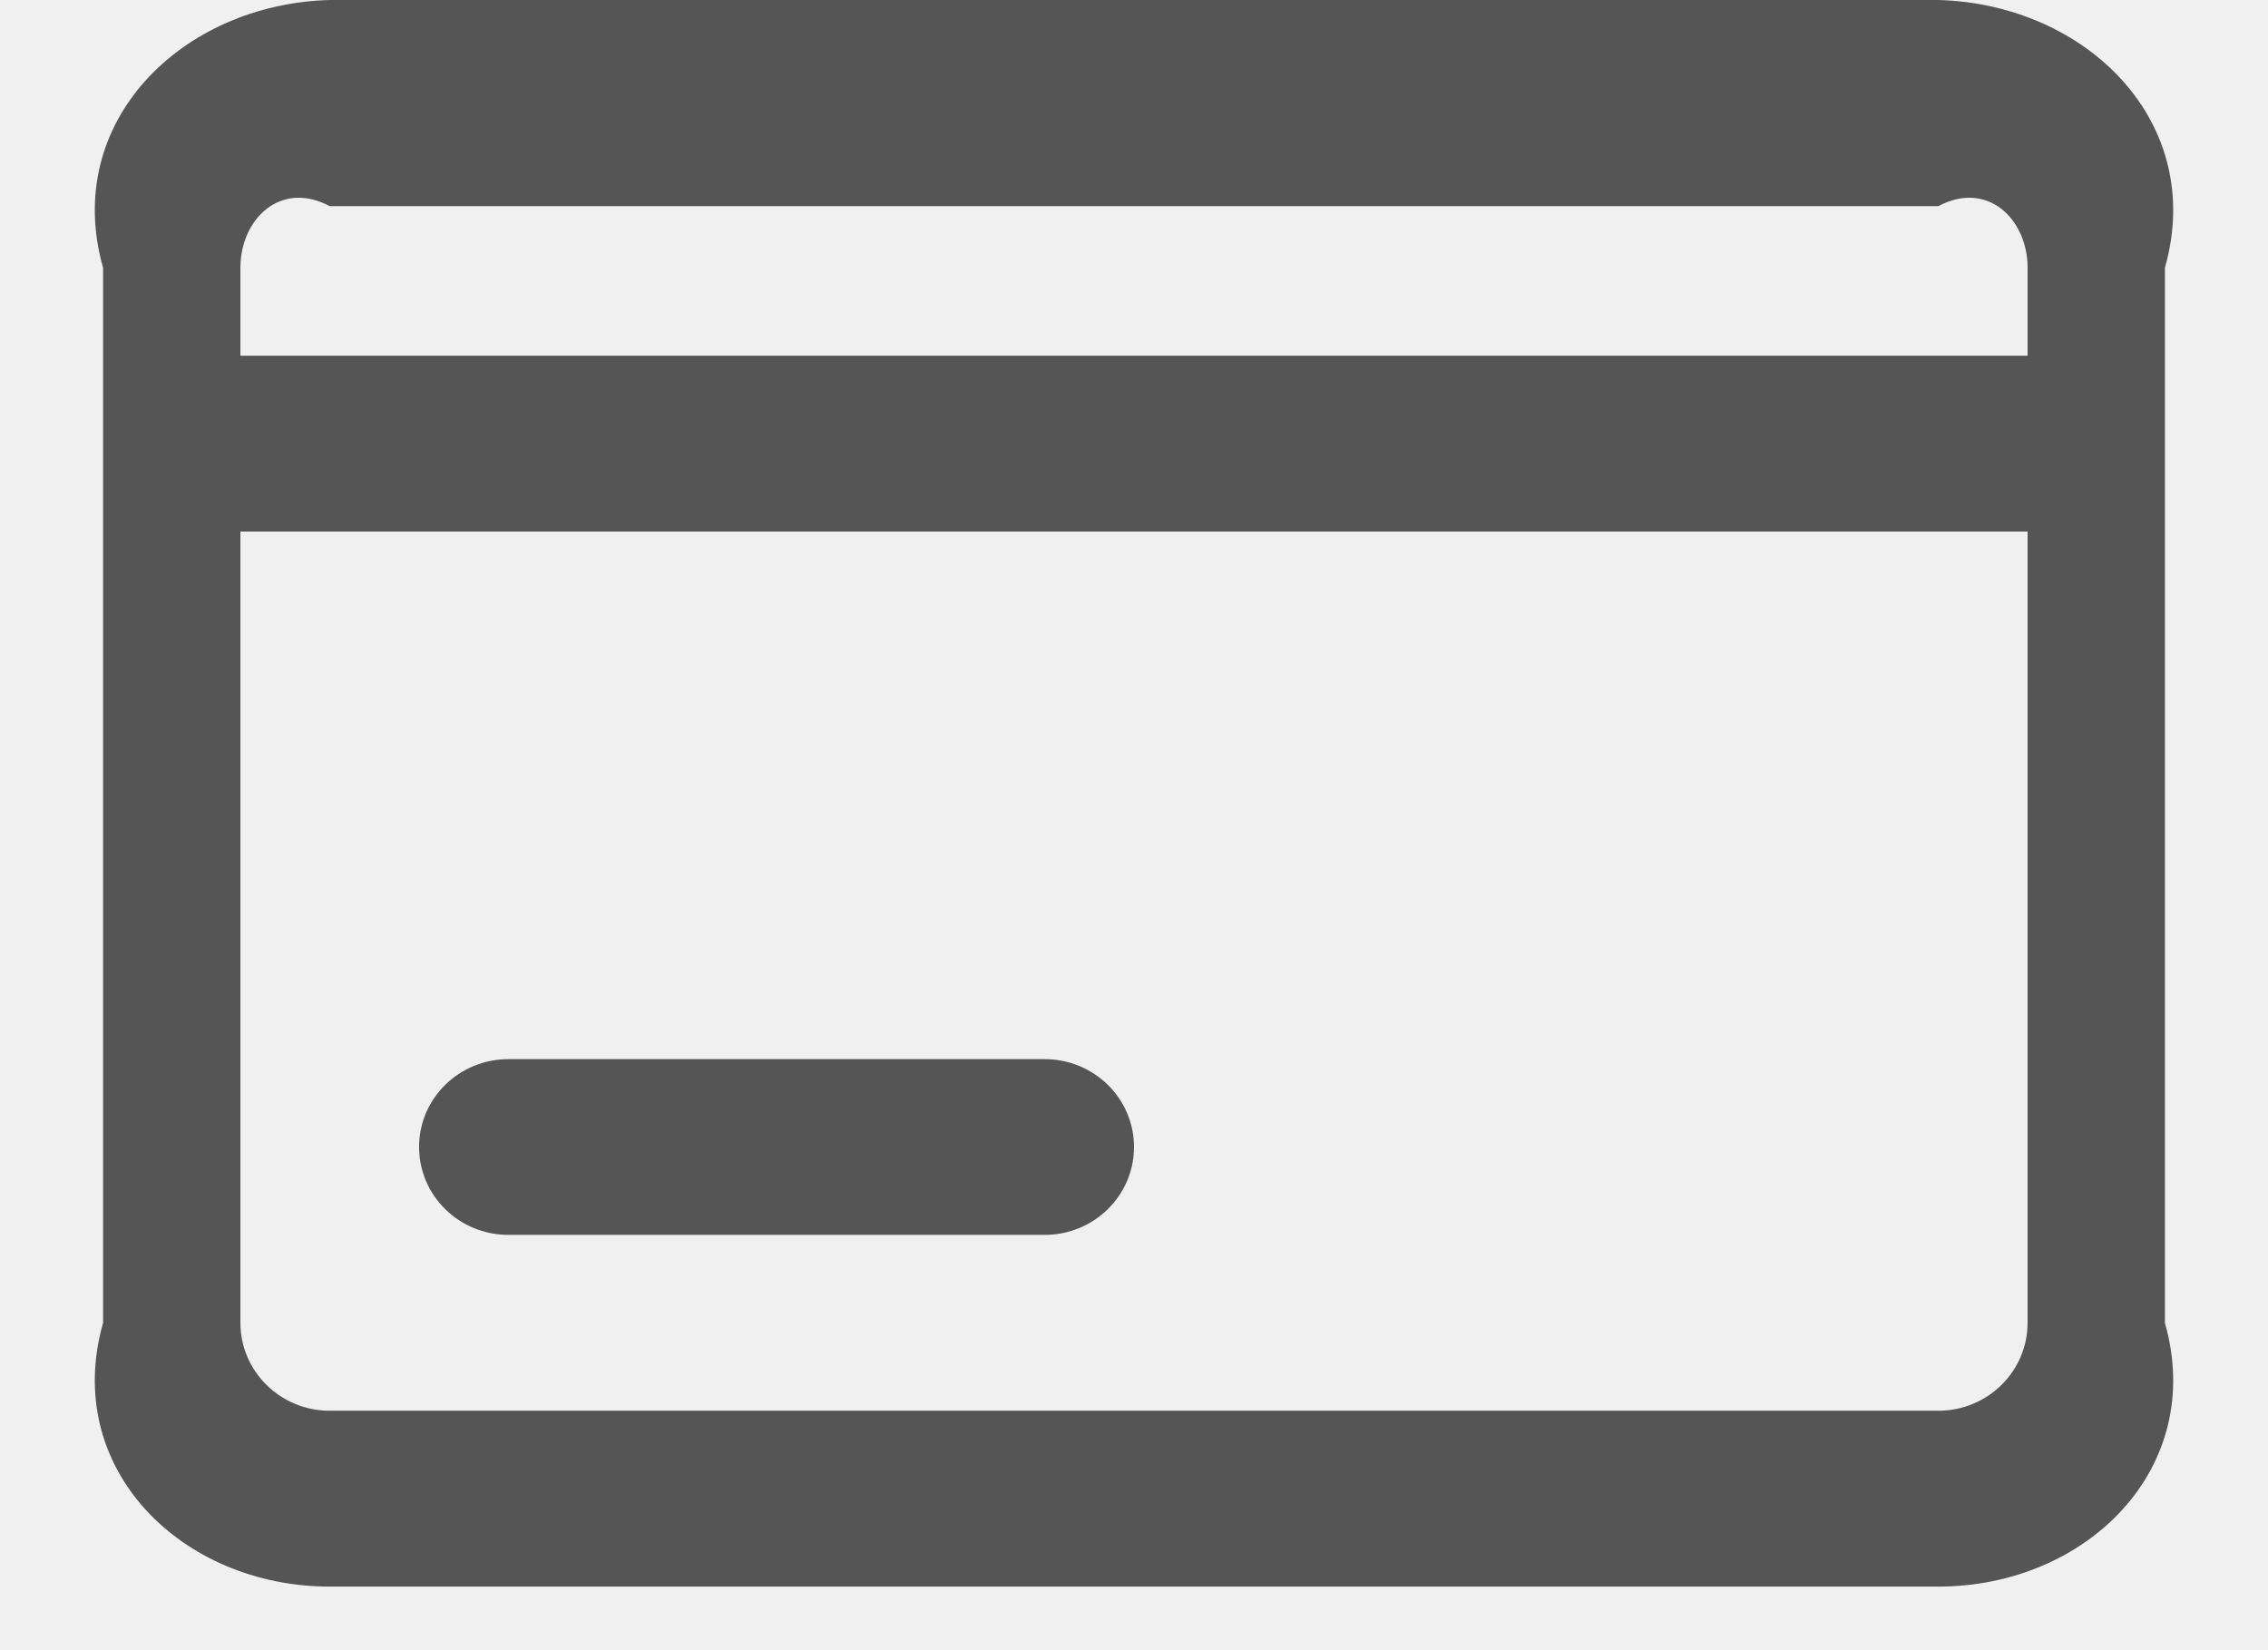
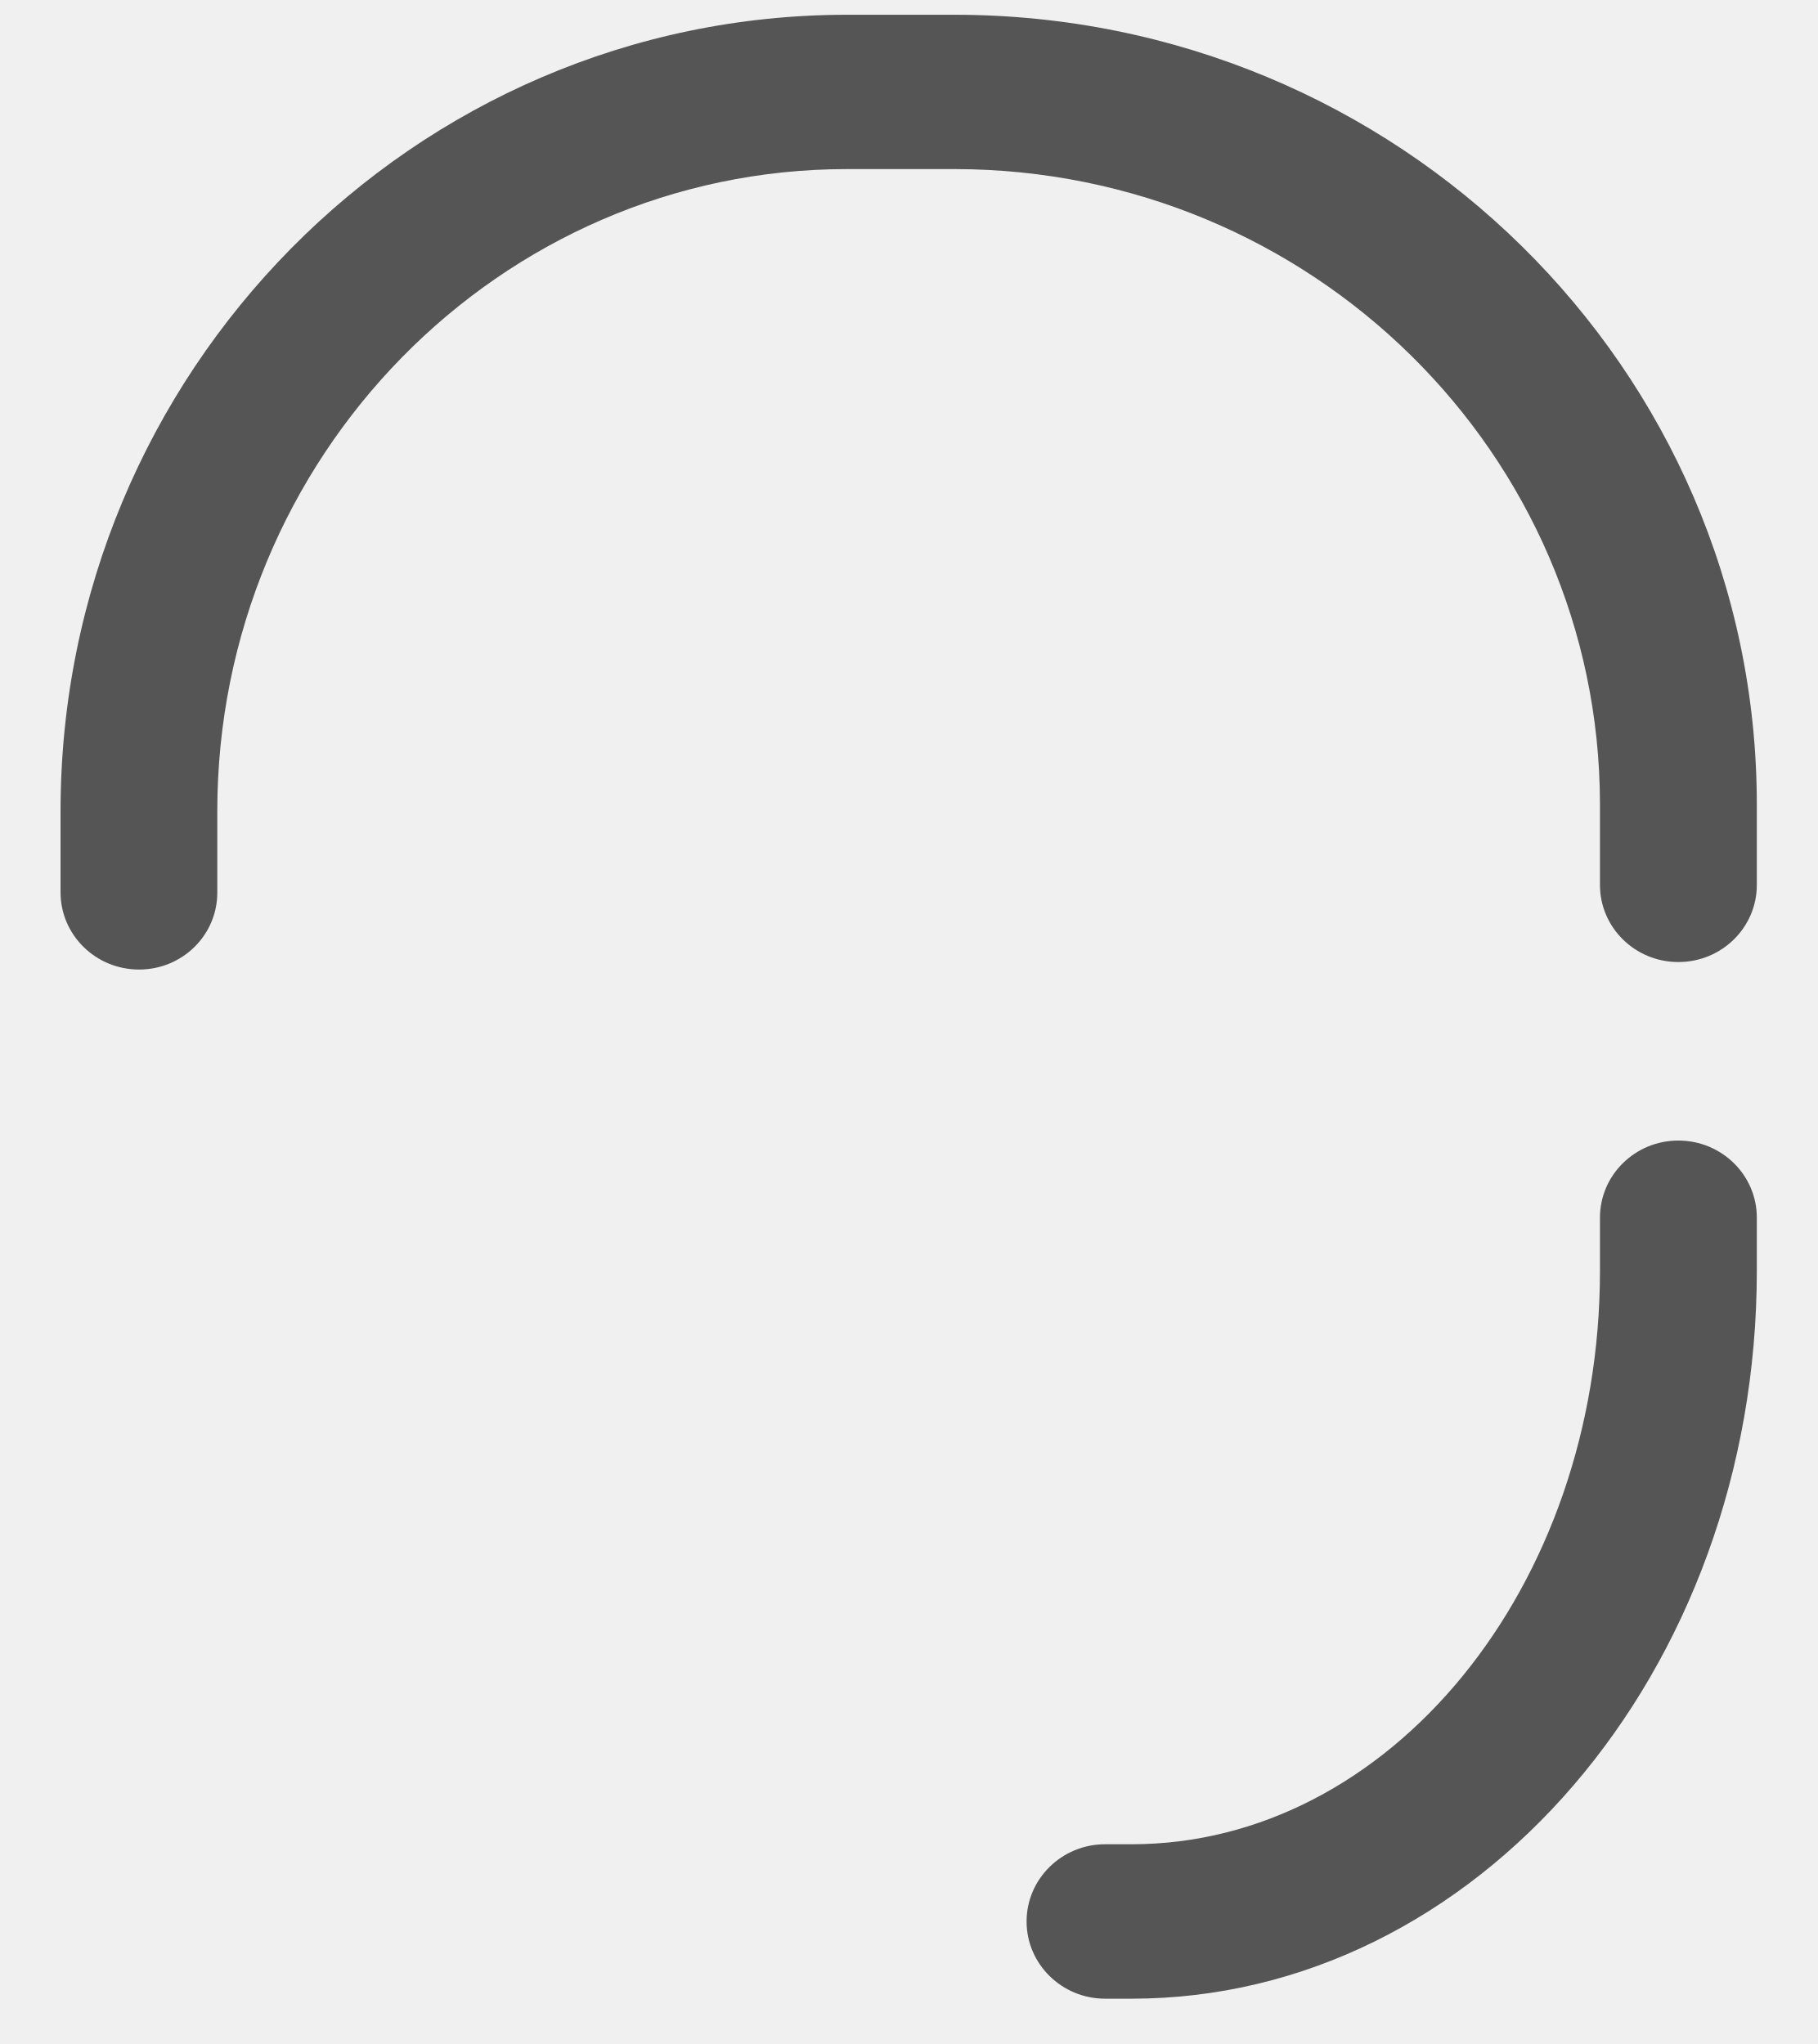
- <svg xmlns="http://www.w3.org/2000/svg" version="1.1" width="22px" height="16px">
+ <svg xmlns="http://www.w3.org/2000/svg" version="1.1" width="16px" height="18px">
  <defs>
    <pattern id="BGPattern" patternUnits="userSpaceOnUse" alignment="0 0" imageRepeat="None" />
-     <mask fill="white" id="Clip581">
-       <path d="M 1 12.833  L 1 2.598  C 0.598 1.185  1.762 0.039  3.198 0  L 18.802 0  C 20.238 0.039  21.402 1.185  21 2.598  L 21 12.833  C 21.402 14.247  20.238 15.392  18.802 15.392  L 3.198 15.392  C 1.762 15.392  0.598 14.247  1 12.833  Z M 18.802 2  L 3.198 2  C 2.72 1.745  2.332 2.127  2.332 2.598  L 2.332 3.451  L 19.668 3.451  L 19.668 2.598  C 19.668 2.127  19.28 1.745  18.802 2  Z M 19.668 12.833  L 19.668 5.157  L 2.332 5.157  L 2.332 12.833  C 2.332 13.304  2.72 13.686  3.198 13.686  L 18.802 13.686  C 19.28 13.686  19.668 13.304  19.668 12.833  Z M 4.932 11.98  C 4.453 11.98  4.065 11.599  4.065 11.127  C 4.065 10.656  4.453 10.275  4.932 10.275  L 10.133 10.275  C 10.612 10.275  11 10.656  11 11.127  C 11 11.599  10.612 11.98  10.133 11.98  L 4.932 11.98  Z " fill-rule="evenodd" />
+     <mask fill="white" id="Clip795">
+       <path d="M 1.225 8.538  C 1.225 8.538  1.224 8.538  1.224 8.538  C 0.842 8.538  0.533 8.233  0.533 7.858  L 0.533 7.144  C 0.533 3.277  3.64 0.13  7.459 0.13  L 8.409 0.13  C 12.305 0.134  15.463 3.243  15.467 7.079  L 15.467 7.793  C 15.467 8.168  15.158 8.472  14.776 8.472  C 14.395 8.472  14.086 8.168  14.086 7.793  L 14.086 7.079  C 14.082 3.994  11.543 1.494  8.409 1.489  L 7.457 1.489  C 4.4 1.489  1.913 4.026  1.913 7.144  L 1.913 7.858  C 1.913 7.859  1.913 7.86  1.913 7.861  C 1.913 8.235  1.605 8.538  1.225 8.538  Z M 15.467 11.192  C 15.467 14.727  12.998 17.601  9.962 17.601  L 9.729 17.601  C 9.348 17.601  9.038 17.296  9.038 16.921  C 9.038 16.546  9.348 16.241  9.729 16.241  L 9.962 16.241  C 12.235 16.241  14.086 13.976  14.086 11.192  L 14.086 10.723  C 14.086 10.348  14.395 10.044  14.776 10.044  C 15.158 10.044  15.467 10.348  15.467 10.723  L 15.467 11.192  Z " fill-rule="evenodd" />
    </mask>
  </defs>
-   <g transform="matrix(1 0 0 1 -136 -441 )">
-     <path d="M 1 12.833  L 1 2.598  C 0.598 1.185  1.762 0.039  3.198 0  L 18.802 0  C 20.238 0.039  21.402 1.185  21 2.598  L 21 12.833  C 21.402 14.247  20.238 15.392  18.802 15.392  L 3.198 15.392  C 1.762 15.392  0.598 14.247  1 12.833  Z M 18.802 2  L 3.198 2  C 2.72 1.745  2.332 2.127  2.332 2.598  L 2.332 3.451  L 19.668 3.451  L 19.668 2.598  C 19.668 2.127  19.28 1.745  18.802 2  Z M 19.668 12.833  L 19.668 5.157  L 2.332 5.157  L 2.332 12.833  C 2.332 13.304  2.72 13.686  3.198 13.686  L 18.802 13.686  C 19.28 13.686  19.668 13.304  19.668 12.833  Z M 4.932 11.98  C 4.453 11.98  4.065 11.599  4.065 11.127  C 4.065 10.656  4.453 10.275  4.932 10.275  L 10.133 10.275  C 10.612 10.275  11 10.656  11 11.127  C 11 11.599  10.612 11.98  10.133 11.98  L 4.932 11.98  Z " fill-rule="nonzero" fill="rgba(85, 85, 85, 1)" stroke="none" transform="matrix(1 0 0 1 136 441 )" class="fill" />
-     <path d="M 1 12.833  L 1 2.598  C 0.598 1.185  1.762 0.039  3.198 0  L 18.802 0  C 20.238 0.039  21.402 1.185  21 2.598  L 21 12.833  C 21.402 14.247  20.238 15.392  18.802 15.392  L 3.198 15.392  C 1.762 15.392  0.598 14.247  1 12.833  Z " stroke-width="0" stroke-dasharray="0" stroke="rgba(255, 255, 255, 0)" fill="none" transform="matrix(1 0 0 1 136 441 )" class="stroke" mask="url(#Clip581)" />
-     <path d="M 18.802 2  L 3.198 2  C 2.72 1.745  2.332 2.127  2.332 2.598  L 2.332 3.451  L 19.668 3.451  L 19.668 2.598  C 19.668 2.127  19.28 1.745  18.802 2  Z " stroke-width="0" stroke-dasharray="0" stroke="rgba(255, 255, 255, 0)" fill="none" transform="matrix(1 0 0 1 136 441 )" class="stroke" mask="url(#Clip581)" />
-     <path d="M 19.668 12.833  L 19.668 5.157  L 2.332 5.157  L 2.332 12.833  C 2.332 13.304  2.72 13.686  3.198 13.686  L 18.802 13.686  C 19.28 13.686  19.668 13.304  19.668 12.833  Z " stroke-width="0" stroke-dasharray="0" stroke="rgba(255, 255, 255, 0)" fill="none" transform="matrix(1 0 0 1 136 441 )" class="stroke" mask="url(#Clip581)" />
-     <path d="M 4.932 11.98  C 4.453 11.98  4.065 11.599  4.065 11.127  C 4.065 10.656  4.453 10.275  4.932 10.275  L 10.133 10.275  C 10.612 10.275  11 10.656  11 11.127  C 11 11.599  10.612 11.98  10.133 11.98  L 4.932 11.98  Z " stroke-width="0" stroke-dasharray="0" stroke="rgba(255, 255, 255, 0)" fill="none" transform="matrix(1 0 0 1 136 441 )" class="stroke" mask="url(#Clip581)" />
+   <g transform="matrix(1 0 0 1 -287 -368 )">
+     <path d="M 1.225 8.538  C 1.225 8.538  1.224 8.538  1.224 8.538  C 0.842 8.538  0.533 8.233  0.533 7.858  L 0.533 7.144  C 0.533 3.277  3.64 0.13  7.459 0.13  L 8.409 0.13  C 12.305 0.134  15.463 3.243  15.467 7.079  L 15.467 7.793  C 15.467 8.168  15.158 8.472  14.776 8.472  C 14.395 8.472  14.086 8.168  14.086 7.793  L 14.086 7.079  C 14.082 3.994  11.543 1.494  8.409 1.489  L 7.457 1.489  C 4.4 1.489  1.913 4.026  1.913 7.144  L 1.913 7.858  C 1.913 7.859  1.913 7.86  1.913 7.861  C 1.913 8.235  1.605 8.538  1.225 8.538  Z M 15.467 11.192  C 15.467 14.727  12.998 17.601  9.962 17.601  L 9.729 17.601  C 9.348 17.601  9.038 17.296  9.038 16.921  C 9.038 16.546  9.348 16.241  9.729 16.241  L 9.962 16.241  C 12.235 16.241  14.086 13.976  14.086 11.192  L 14.086 10.723  C 14.086 10.348  14.395 10.044  14.776 10.044  C 15.158 10.044  15.467 10.348  15.467 10.723  L 15.467 11.192  Z " fill-rule="nonzero" fill="rgba(85, 85, 85, 1)" stroke="none" transform="matrix(1 0 0 1 287 368 )" class="fill" />
+     <path d="M 1.225 8.538  C 1.225 8.538  1.224 8.538  1.224 8.538  C 0.842 8.538  0.533 8.233  0.533 7.858  L 0.533 7.144  C 0.533 3.277  3.64 0.13  7.459 0.13  L 8.409 0.13  C 12.305 0.134  15.463 3.243  15.467 7.079  L 15.467 7.793  C 15.467 8.168  15.158 8.472  14.776 8.472  C 14.395 8.472  14.086 8.168  14.086 7.793  L 14.086 7.079  C 14.082 3.994  11.543 1.494  8.409 1.489  L 7.457 1.489  C 4.4 1.489  1.913 4.026  1.913 7.144  L 1.913 7.858  C 1.913 7.859  1.913 7.86  1.913 7.861  C 1.913 8.235  1.605 8.538  1.225 8.538  Z " stroke-width="0" stroke-dasharray="0" stroke="rgba(255, 255, 255, 0)" fill="none" transform="matrix(1 0 0 1 287 368 )" class="stroke" mask="url(#Clip795)" />
+     <path d="M 15.467 11.192  C 15.467 14.727  12.998 17.601  9.962 17.601  L 9.729 17.601  C 9.348 17.601  9.038 17.296  9.038 16.921  C 9.038 16.546  9.348 16.241  9.729 16.241  L 9.962 16.241  C 12.235 16.241  14.086 13.976  14.086 11.192  L 14.086 10.723  C 14.086 10.348  14.395 10.044  14.776 10.044  C 15.158 10.044  15.467 10.348  15.467 10.723  L 15.467 11.192  Z " stroke-width="0" stroke-dasharray="0" stroke="rgba(255, 255, 255, 0)" fill="none" transform="matrix(1 0 0 1 287 368 )" class="stroke" mask="url(#Clip795)" />
  </g>
</svg>
